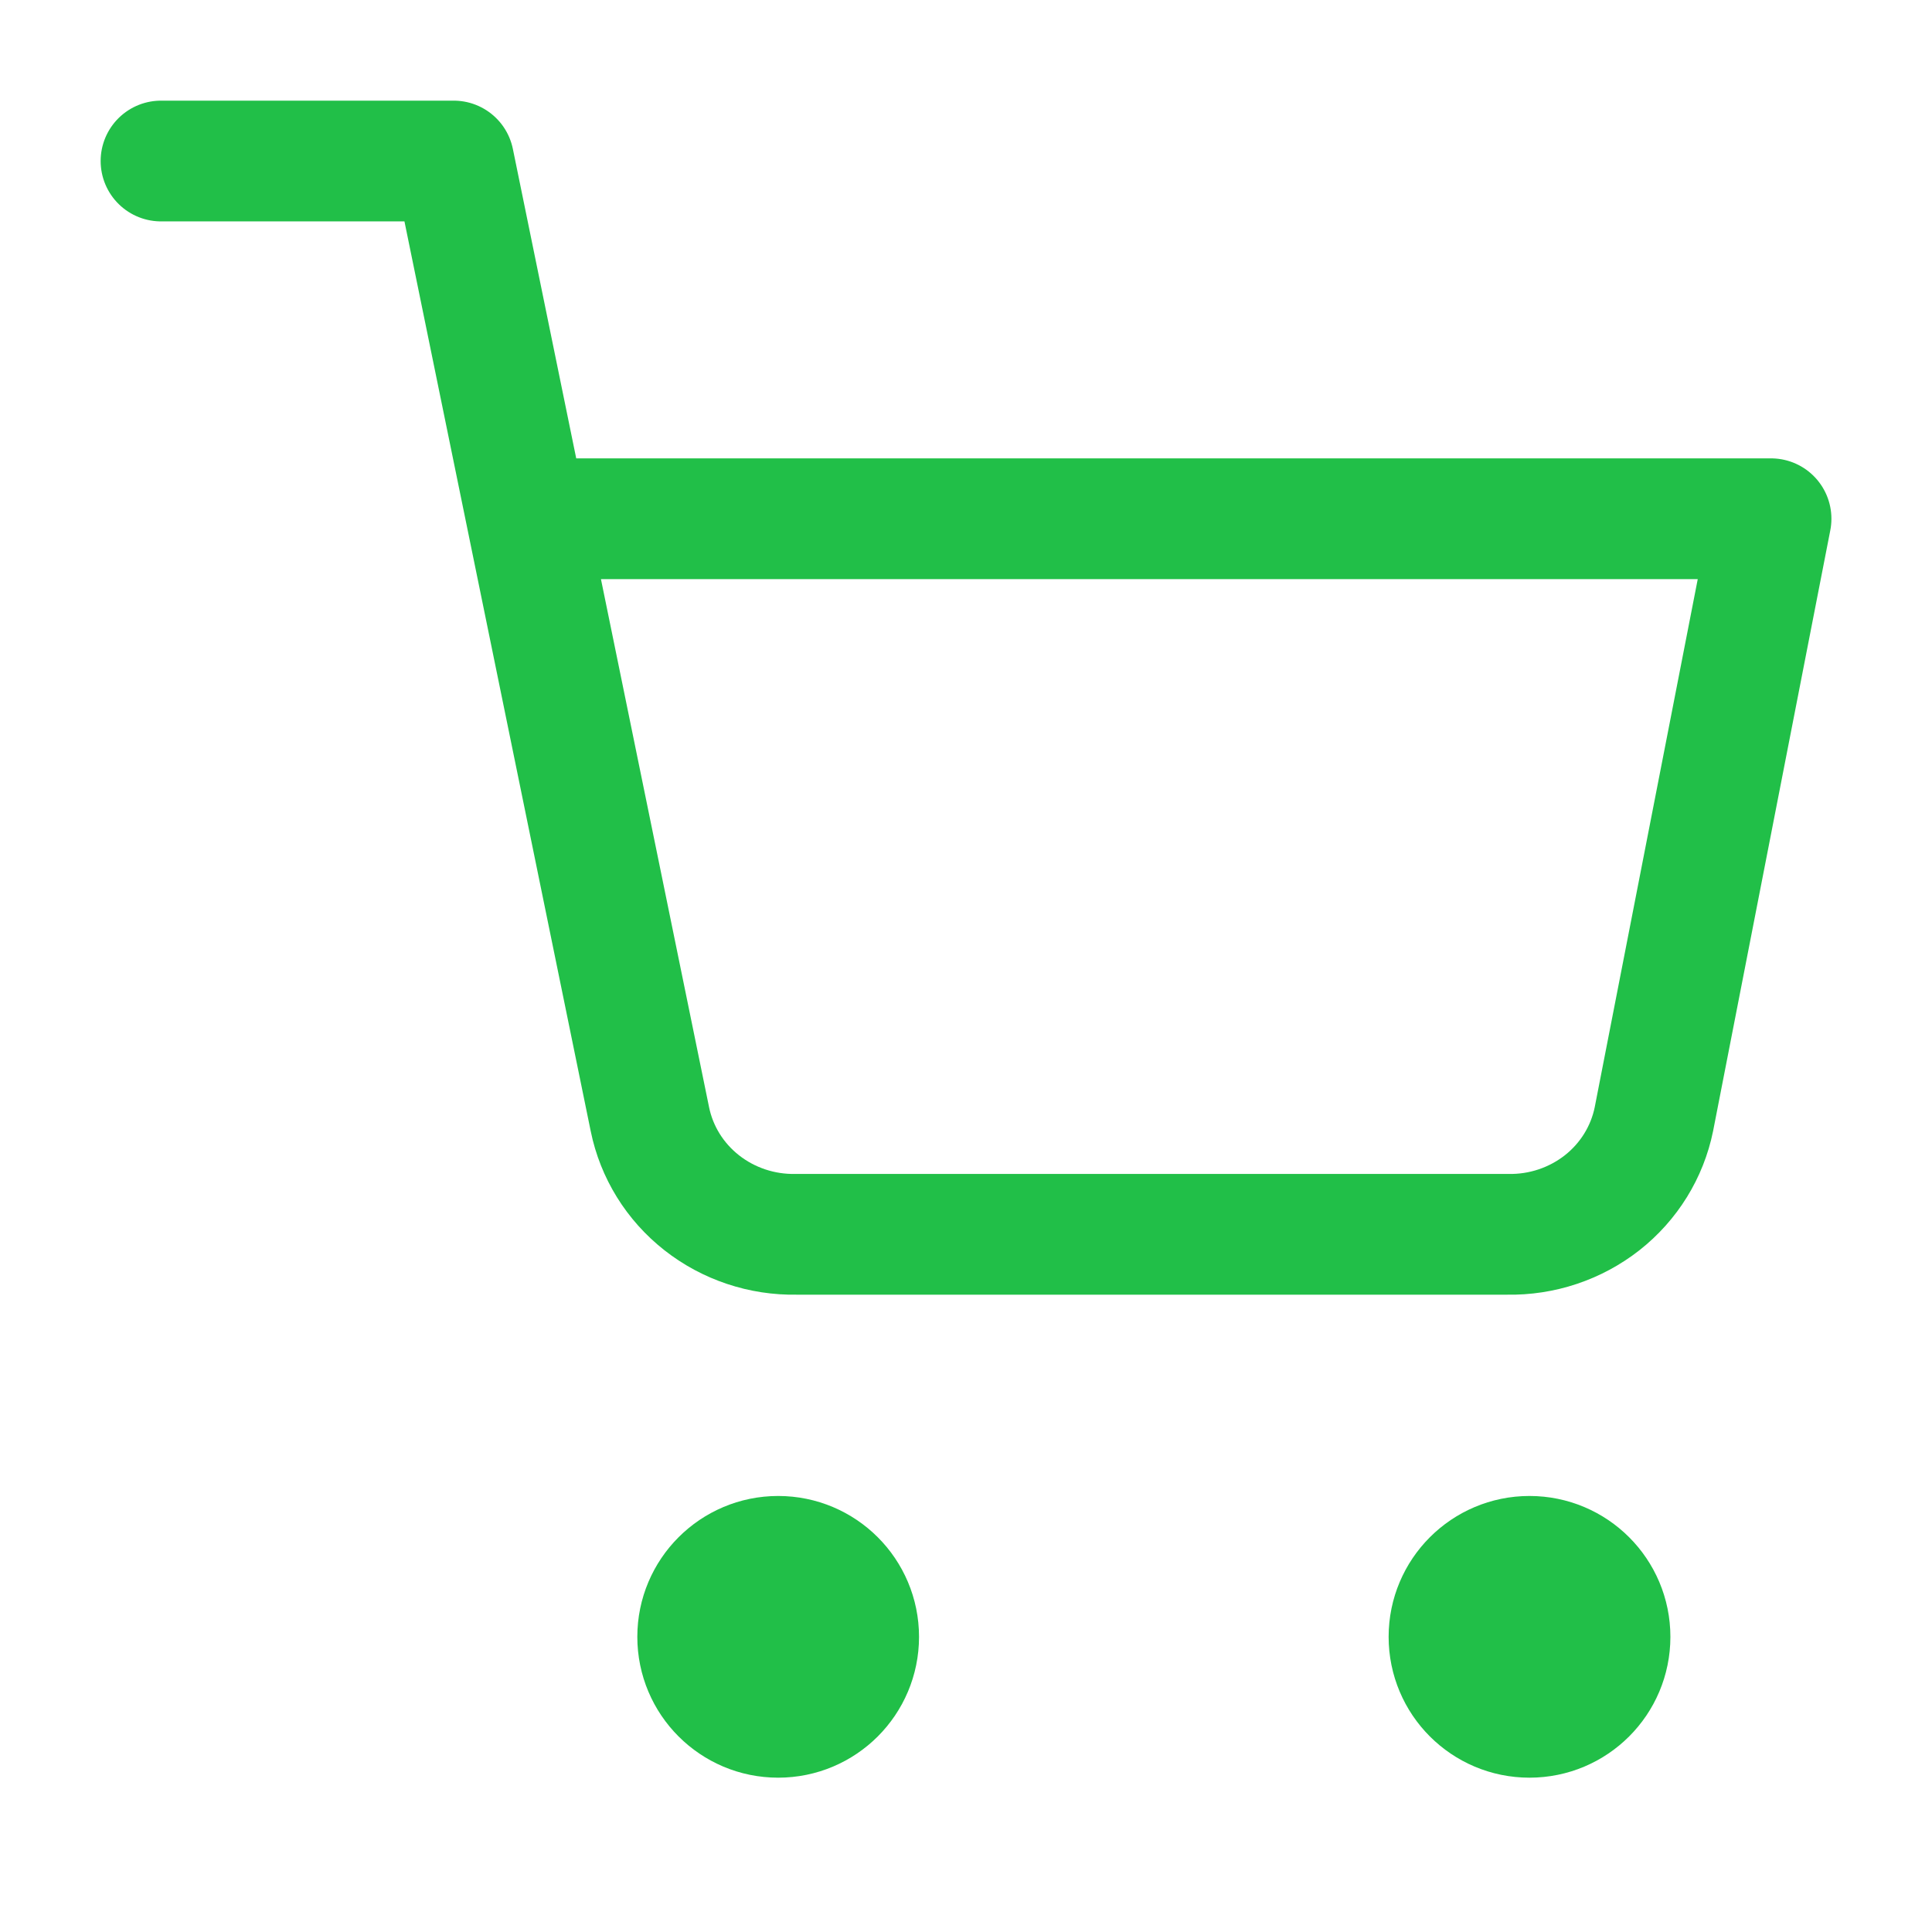
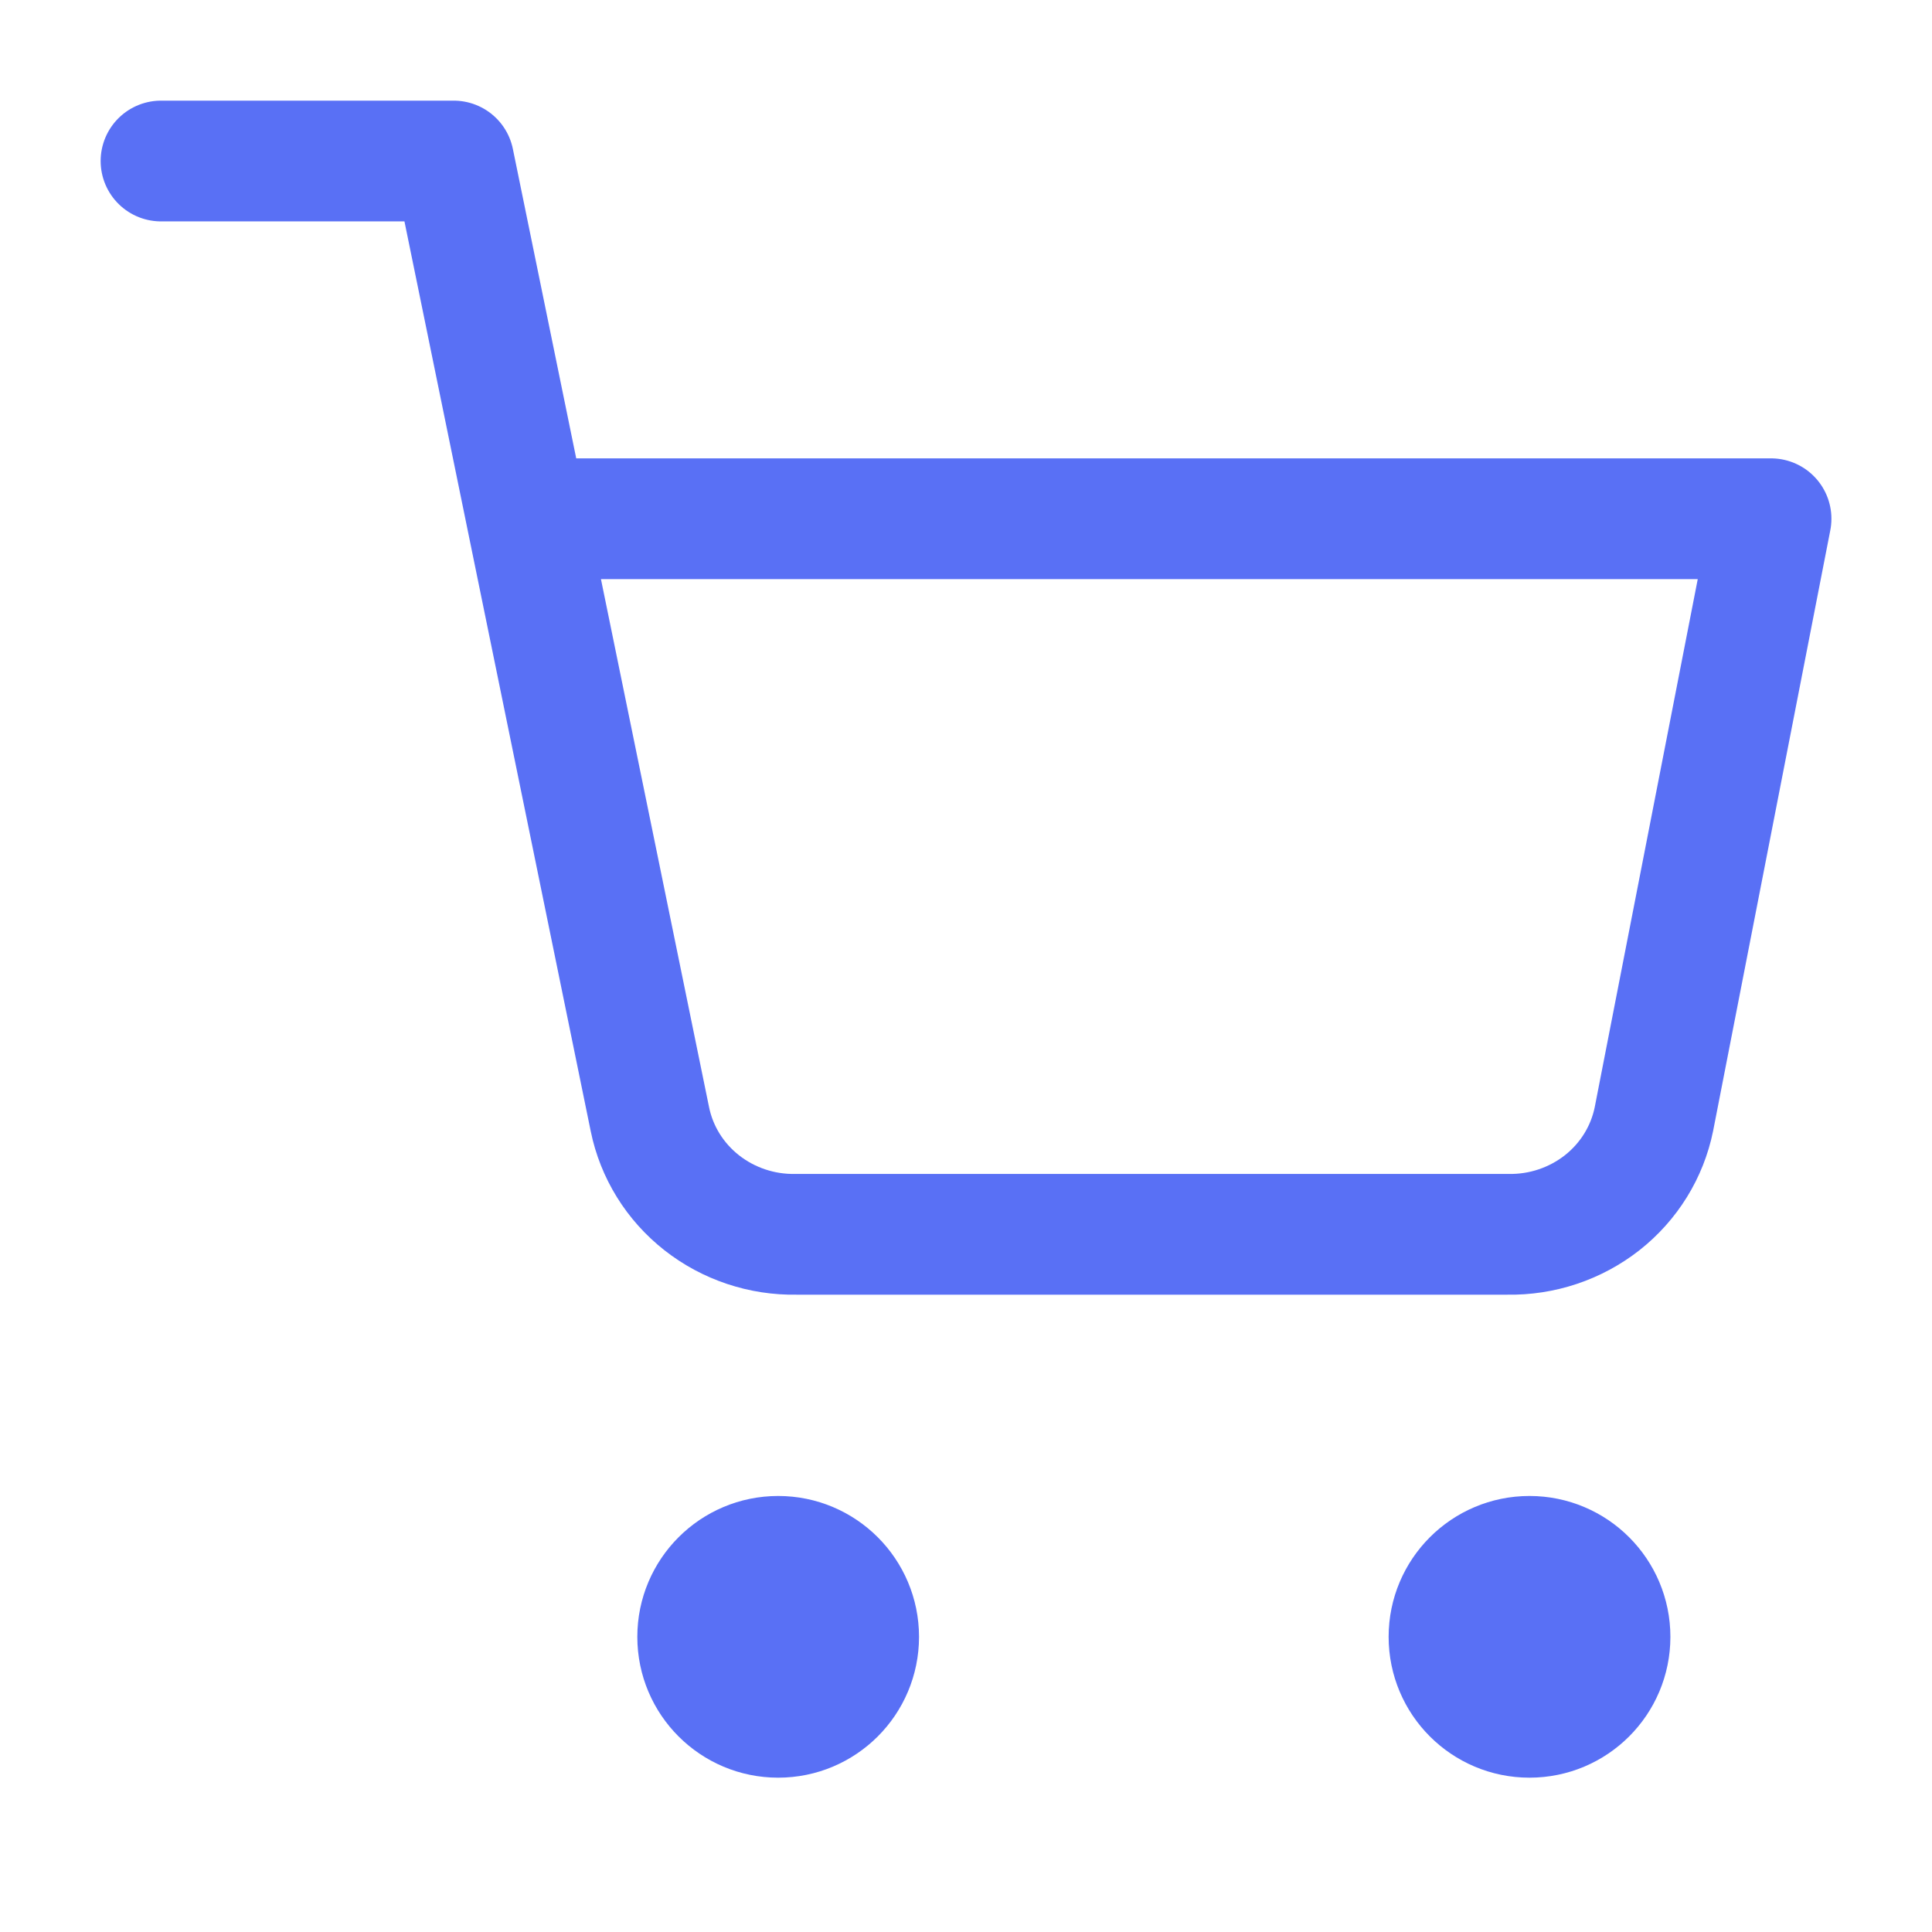
<svg xmlns="http://www.w3.org/2000/svg" width="32" height="32" viewBox="0 0 32 32" fill="none">
-   <path d="M12.889 28.444C13.625 28.444 14.222 27.848 14.222 27.111C14.222 26.375 13.625 25.778 12.889 25.778C12.153 25.778 11.556 26.375 11.556 27.111C11.556 27.848 12.153 28.444 12.889 28.444Z" fill="#21BF48" stroke="#21BF48" stroke-width="2" stroke-linecap="round" stroke-linejoin="round" />
-   <path d="M25.333 28.444C26.07 28.444 26.667 27.848 26.667 27.111C26.667 26.375 26.07 25.778 25.333 25.778C24.597 25.778 24 26.375 24 27.111C24 27.848 24.597 28.444 25.333 28.444Z" fill="#21BF48" stroke="#21BF48" stroke-width="2" stroke-linecap="round" stroke-linejoin="round" />
-   <path d="M2.667 2.667H7.515L10.764 18.536C10.875 19.082 11.178 19.572 11.622 19.921C12.065 20.269 12.619 20.455 13.188 20.444H24.97C25.539 20.455 26.093 20.269 26.537 19.921C26.98 19.572 27.283 19.082 27.394 18.536L29.334 8.592H8.728" stroke="#21BF48" stroke-width="2" stroke-linecap="round" stroke-linejoin="round" />
+   <path d="M12.889 28.444C13.625 28.444 14.222 27.848 14.222 27.111C14.222 26.375 13.625 25.778 12.889 25.778C12.153 25.778 11.556 26.375 11.556 27.111C11.556 27.848 12.153 28.444 12.889 28.444Z" fill="#5970f5" stroke="#5970f5" stroke-width="2" stroke-linecap="round" stroke-linejoin="round" />
+   <path d="M25.333 28.444C26.07 28.444 26.667 27.848 26.667 27.111C26.667 26.375 26.07 25.778 25.333 25.778C24.597 25.778 24 26.375 24 27.111C24 27.848 24.597 28.444 25.333 28.444Z" fill="#5970f5" stroke="#5970f5" stroke-width="2" stroke-linecap="round" stroke-linejoin="round" />
+   <path d="M2.667 2.667H7.515L10.764 18.536C10.875 19.082 11.178 19.572 11.622 19.921C12.065 20.269 12.619 20.455 13.188 20.444H24.97C25.539 20.455 26.093 20.269 26.537 19.921C26.98 19.572 27.283 19.082 27.394 18.536L29.334 8.592H8.728" stroke="#5970f5" stroke-width="2" stroke-linecap="round" stroke-linejoin="round" />
</svg>
